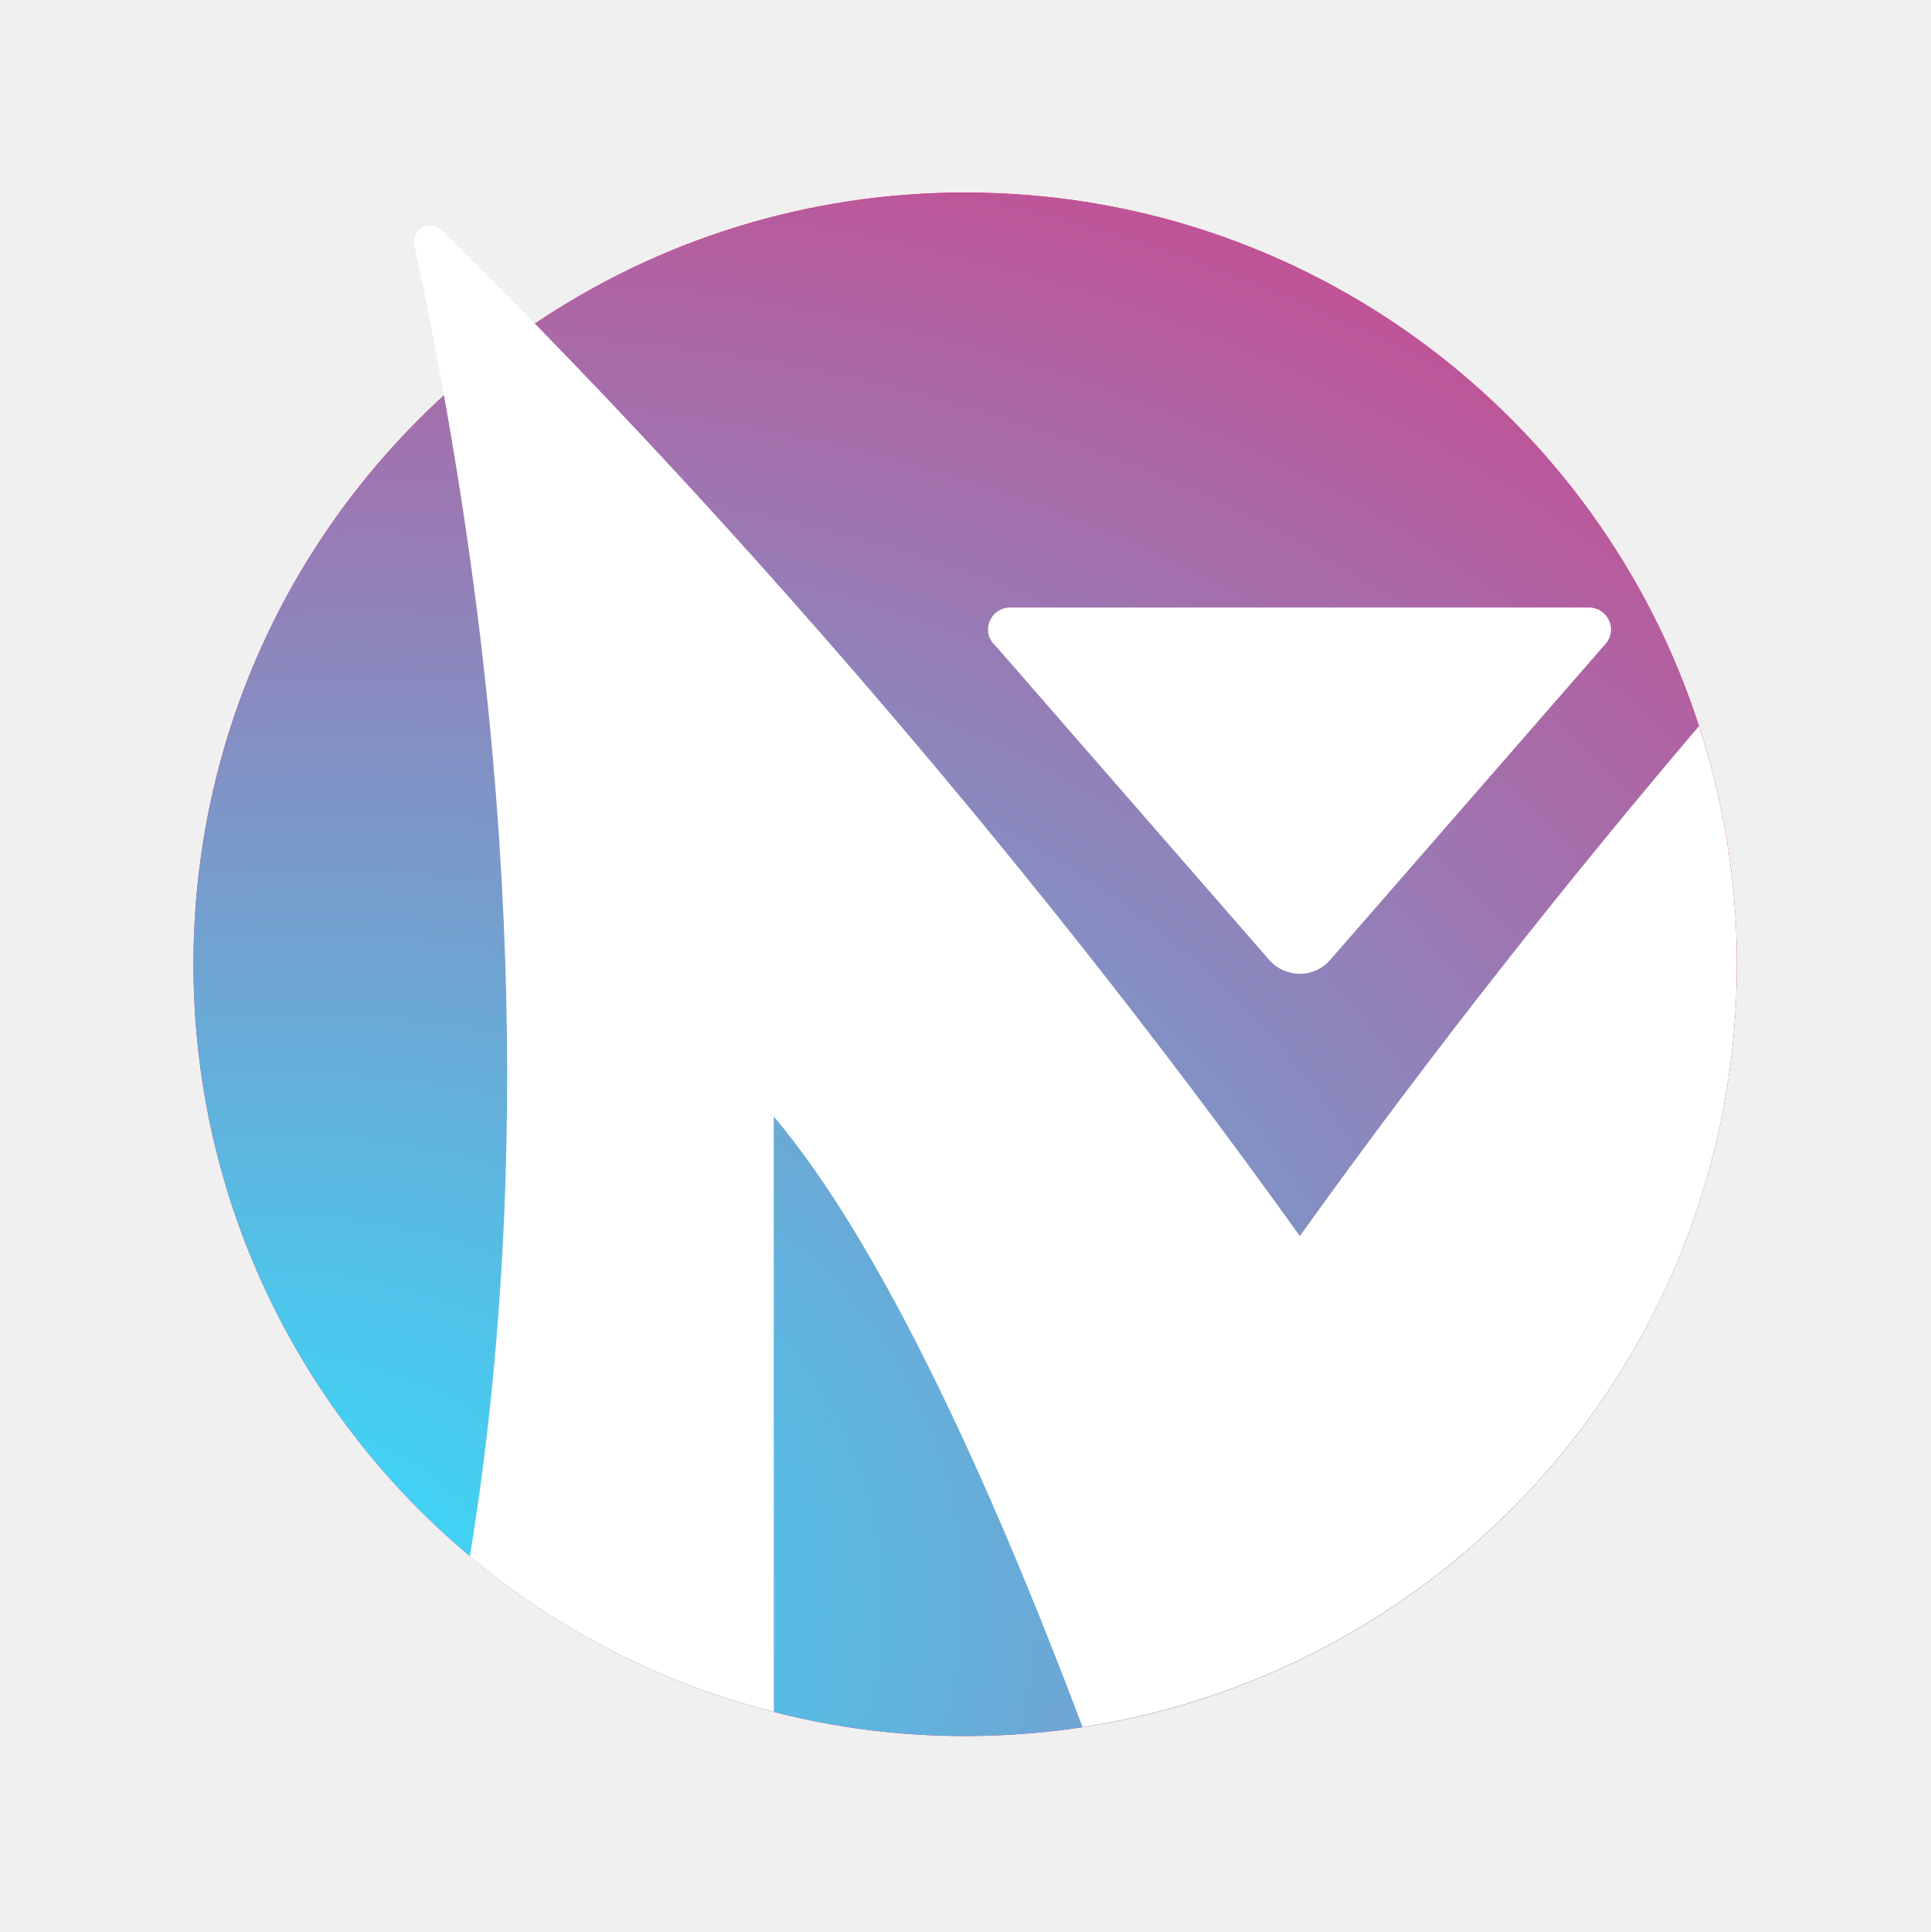
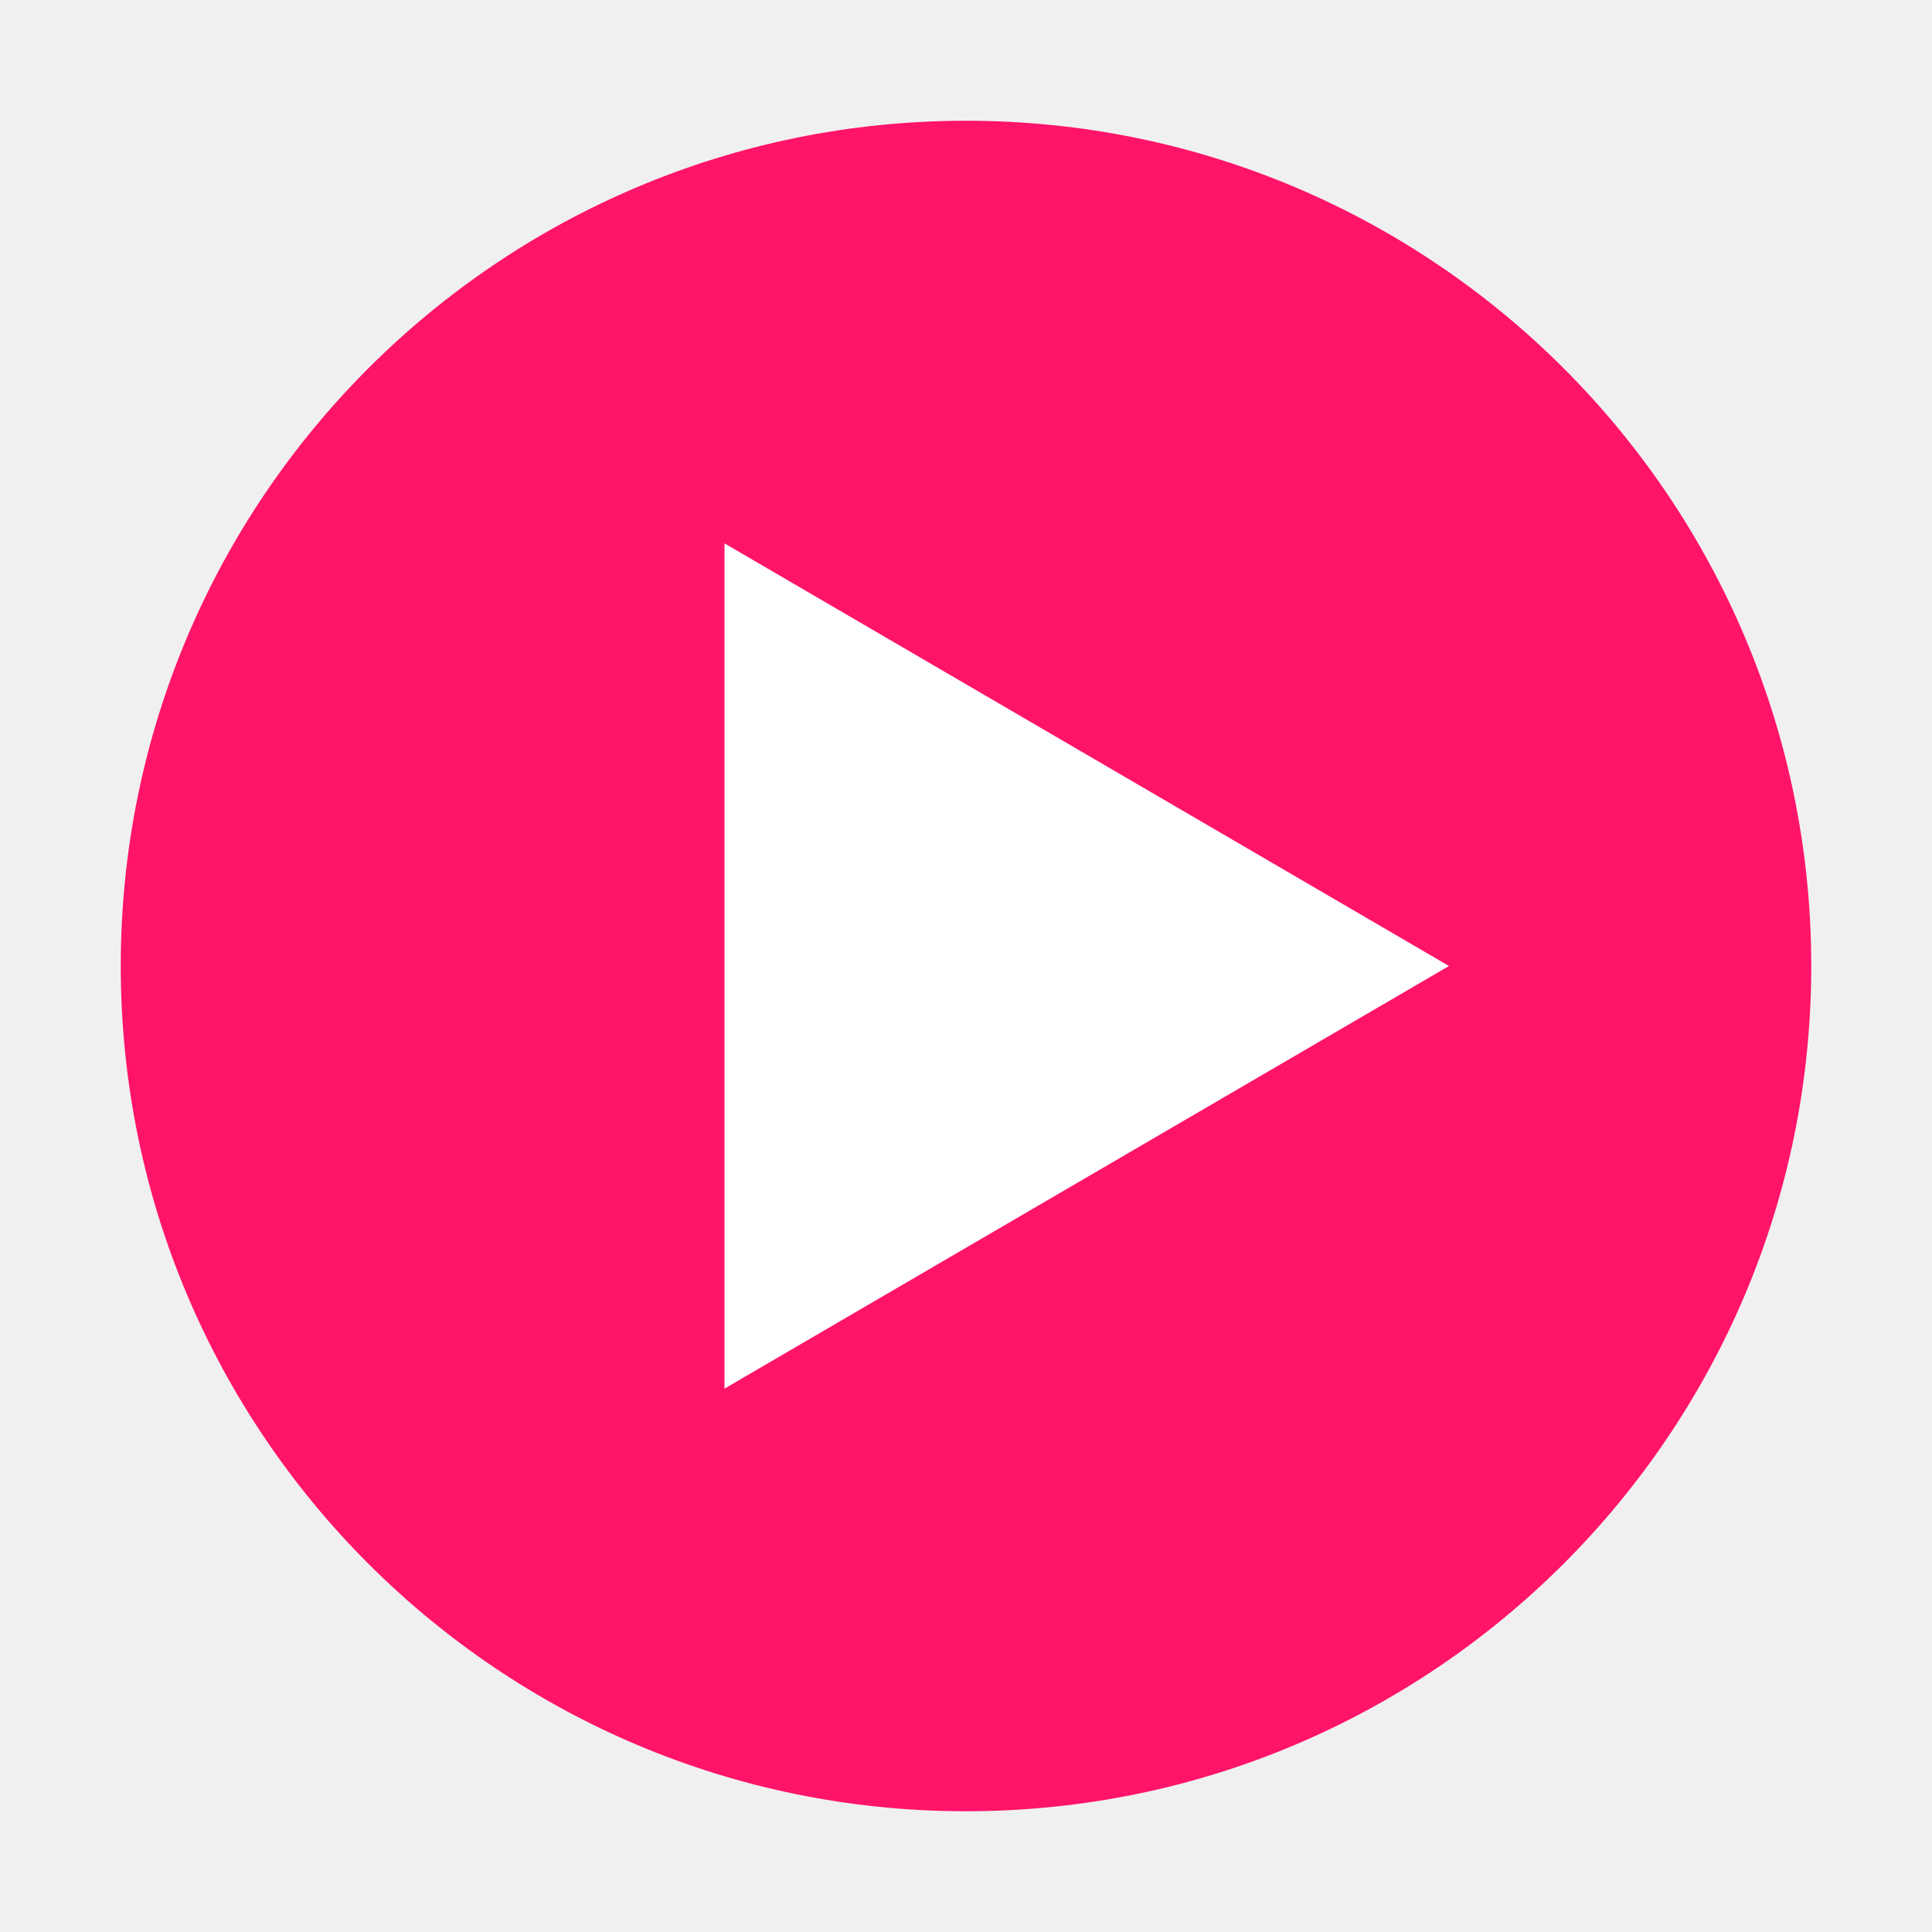
- <svg xmlns="http://www.w3.org/2000/svg" width="1287" height="1288" viewBox="0 0 1287 1288" fill="none">
-   <path d="M1158 642.855C1158 900.309 968.838 1113.63 721.911 1151.46C696.282 1155.32 670.044 1157.36 643.398 1157.36C599.464 1157.36 556.75 1151.86 516.07 1141.29C440.405 1122.17 371.453 1086.18 313.484 1037.58C200.8 943.218 129 801.476 129 642.855C129 492.573 193.274 357.338 296.195 263.386C315.111 245.897 335.451 230.035 356.808 215.597C438.778 160.486 537.427 128.355 643.398 128.355C872.223 128.355 1066.06 277.621 1132.78 484.032C1149.25 534.058 1158 587.338 1158 642.855Z" fill="#FF1469" style="fill:#FF1469;fill:color(display-p3 1 0.078 0.412);fill-opacity:1;" />
-   <path d="M1158 642.855C1158 900.309 968.838 1113.63 721.911 1151.46C696.282 1155.32 670.044 1157.36 643.398 1157.36C599.464 1157.36 556.75 1151.86 516.07 1141.29C440.405 1122.17 371.453 1086.18 313.484 1037.58C200.8 943.218 129 801.476 129 642.855C129 492.573 193.274 357.338 296.195 263.386C315.111 245.897 335.451 230.035 356.808 215.597C438.778 160.486 537.427 128.355 643.398 128.355C872.223 128.355 1066.06 277.621 1132.78 484.032C1149.25 534.058 1158 587.338 1158 642.855Z" fill="url(#paint0_angular_1567_549)" style="" />
-   <path d="M662.605 429.21L846.318 640.039C857.101 652.237 876.225 652.237 886.804 640.039L1070.52 429.21C1078.86 419.655 1071.94 405.017 1059.33 405.017H673.591C660.978 405.017 654.06 419.655 662.402 429.21H662.605Z" fill="white" style="fill:white;fill-opacity:1;" />
-   <path d="M1158 642.885C1158 900.272 968.794 1113.54 721.809 1151.36C661.792 992.37 589.161 831.147 515.92 744.335V1141.19C440.237 1122.08 371.268 1086.09 313.286 1037.5C341.158 867.743 357.434 604.664 295.993 263.515C290.296 230.783 283.583 197.44 276.258 163.285C274.021 152.916 286.838 146.004 294.569 153.526C309.42 168.164 330.579 189.105 356.62 215.738C467.906 329.59 668.912 547.738 866.663 824.032C957.808 696.965 1049.36 582.097 1132.77 484.103C1149.25 534.116 1158 587.383 1158 642.885Z" fill="white" style="fill:white;fill-opacity:1;" />
-   <defs>
-     <radialGradient id="paint0_angular_1567_549" cx="0" cy="0" r="1" gradientUnits="userSpaceOnUse" gradientTransform="translate(129 1112.11) rotate(-13.5665) scale(2140.27 1655.64)">
-       <stop stop-color="#40D3F5" style="stop-color:#40D3F5;stop-color:color(display-p3 0.251 0.828 0.961);stop-opacity:1;" />
-       <stop offset="0.087" stop-color="#40D3F5" style="stop-color:#40D3F5;stop-color:color(display-p3 0.251 0.828 0.961);stop-opacity:1;" />
-       <stop offset="0.892" stop-color="#FF1469" style="stop-color:#FF1469;stop-color:color(display-p3 1 0.078 0.412);stop-opacity:1;" />
-       <stop offset="1" stop-color="#40D3F5" stop-opacity="0.77" style="stop-color:#40D3F5;stop-color:color(display-p3 0.251 0.828 0.961);stop-opacity:0.77;" />
-     </radialGradient>
-   </defs>
+ <svg xmlns="http://www.w3.org/2000/svg" width="32" height="32" viewBox="0 0 32 32" fill="none">
+   <circle cx="16" cy="16" r="14" fill="#FF1469" />
+   <path d="M12 9L24 16L12 23V9Z" fill="white" />
</svg>
